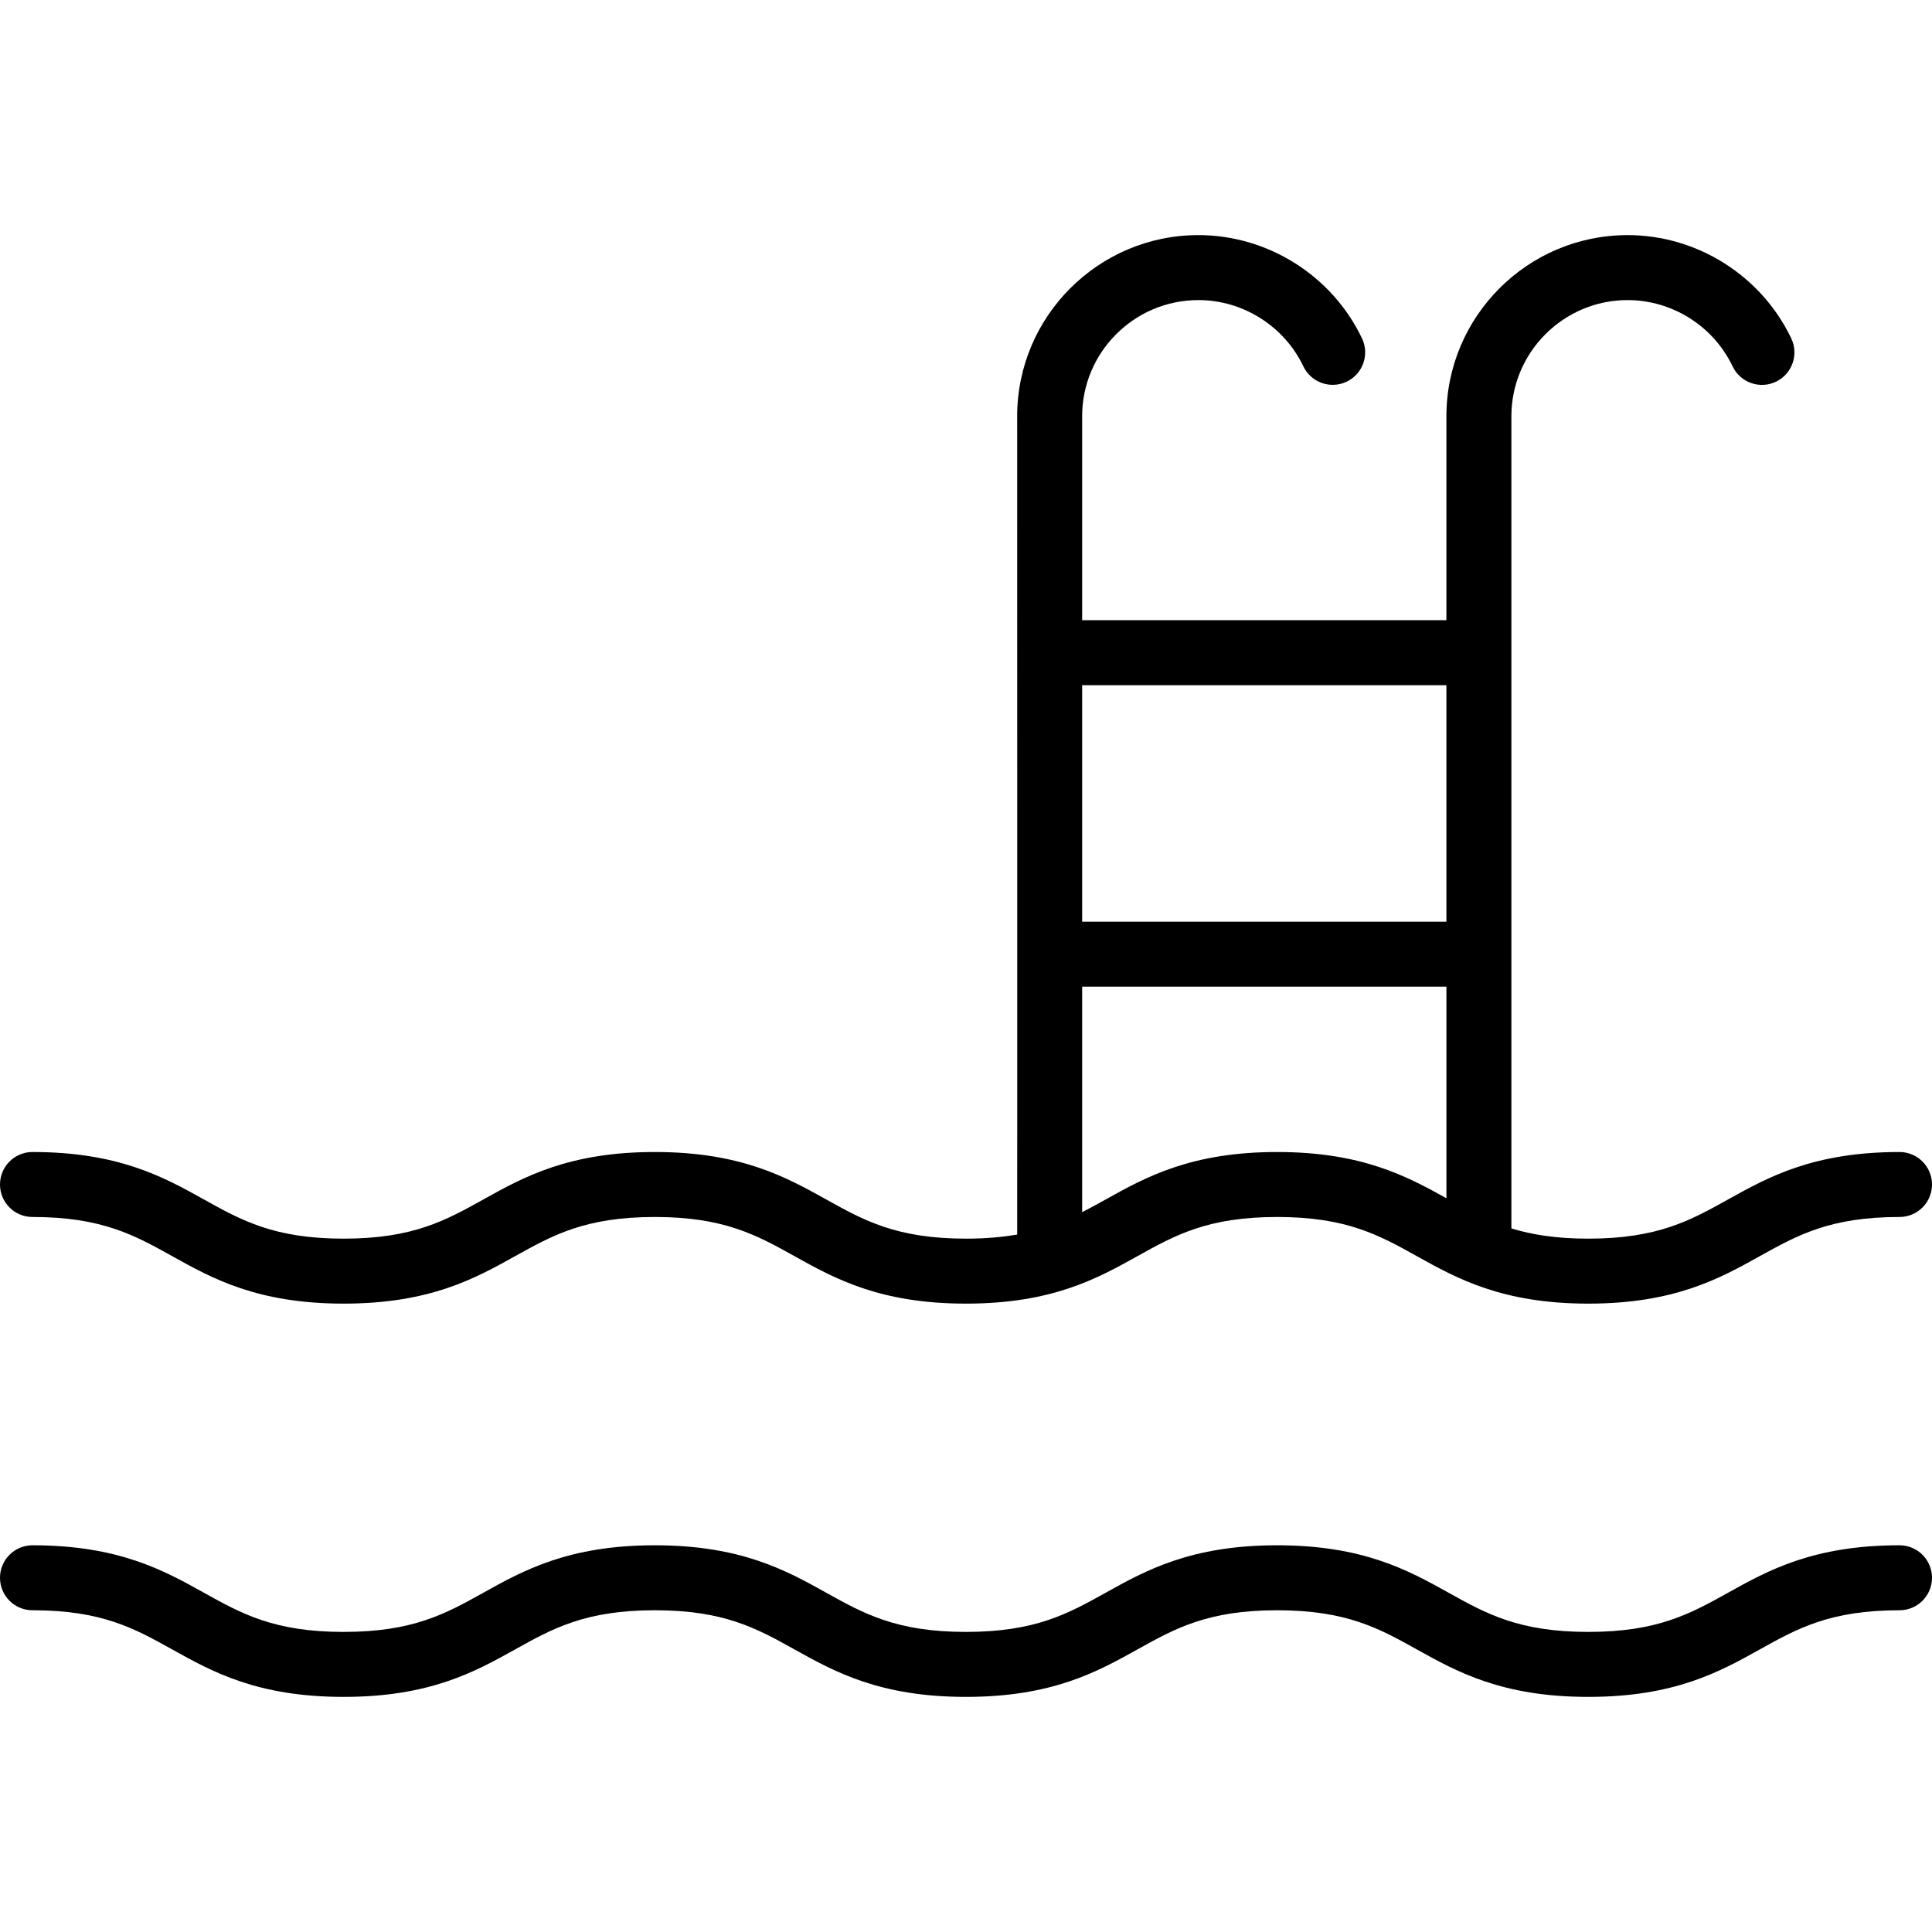
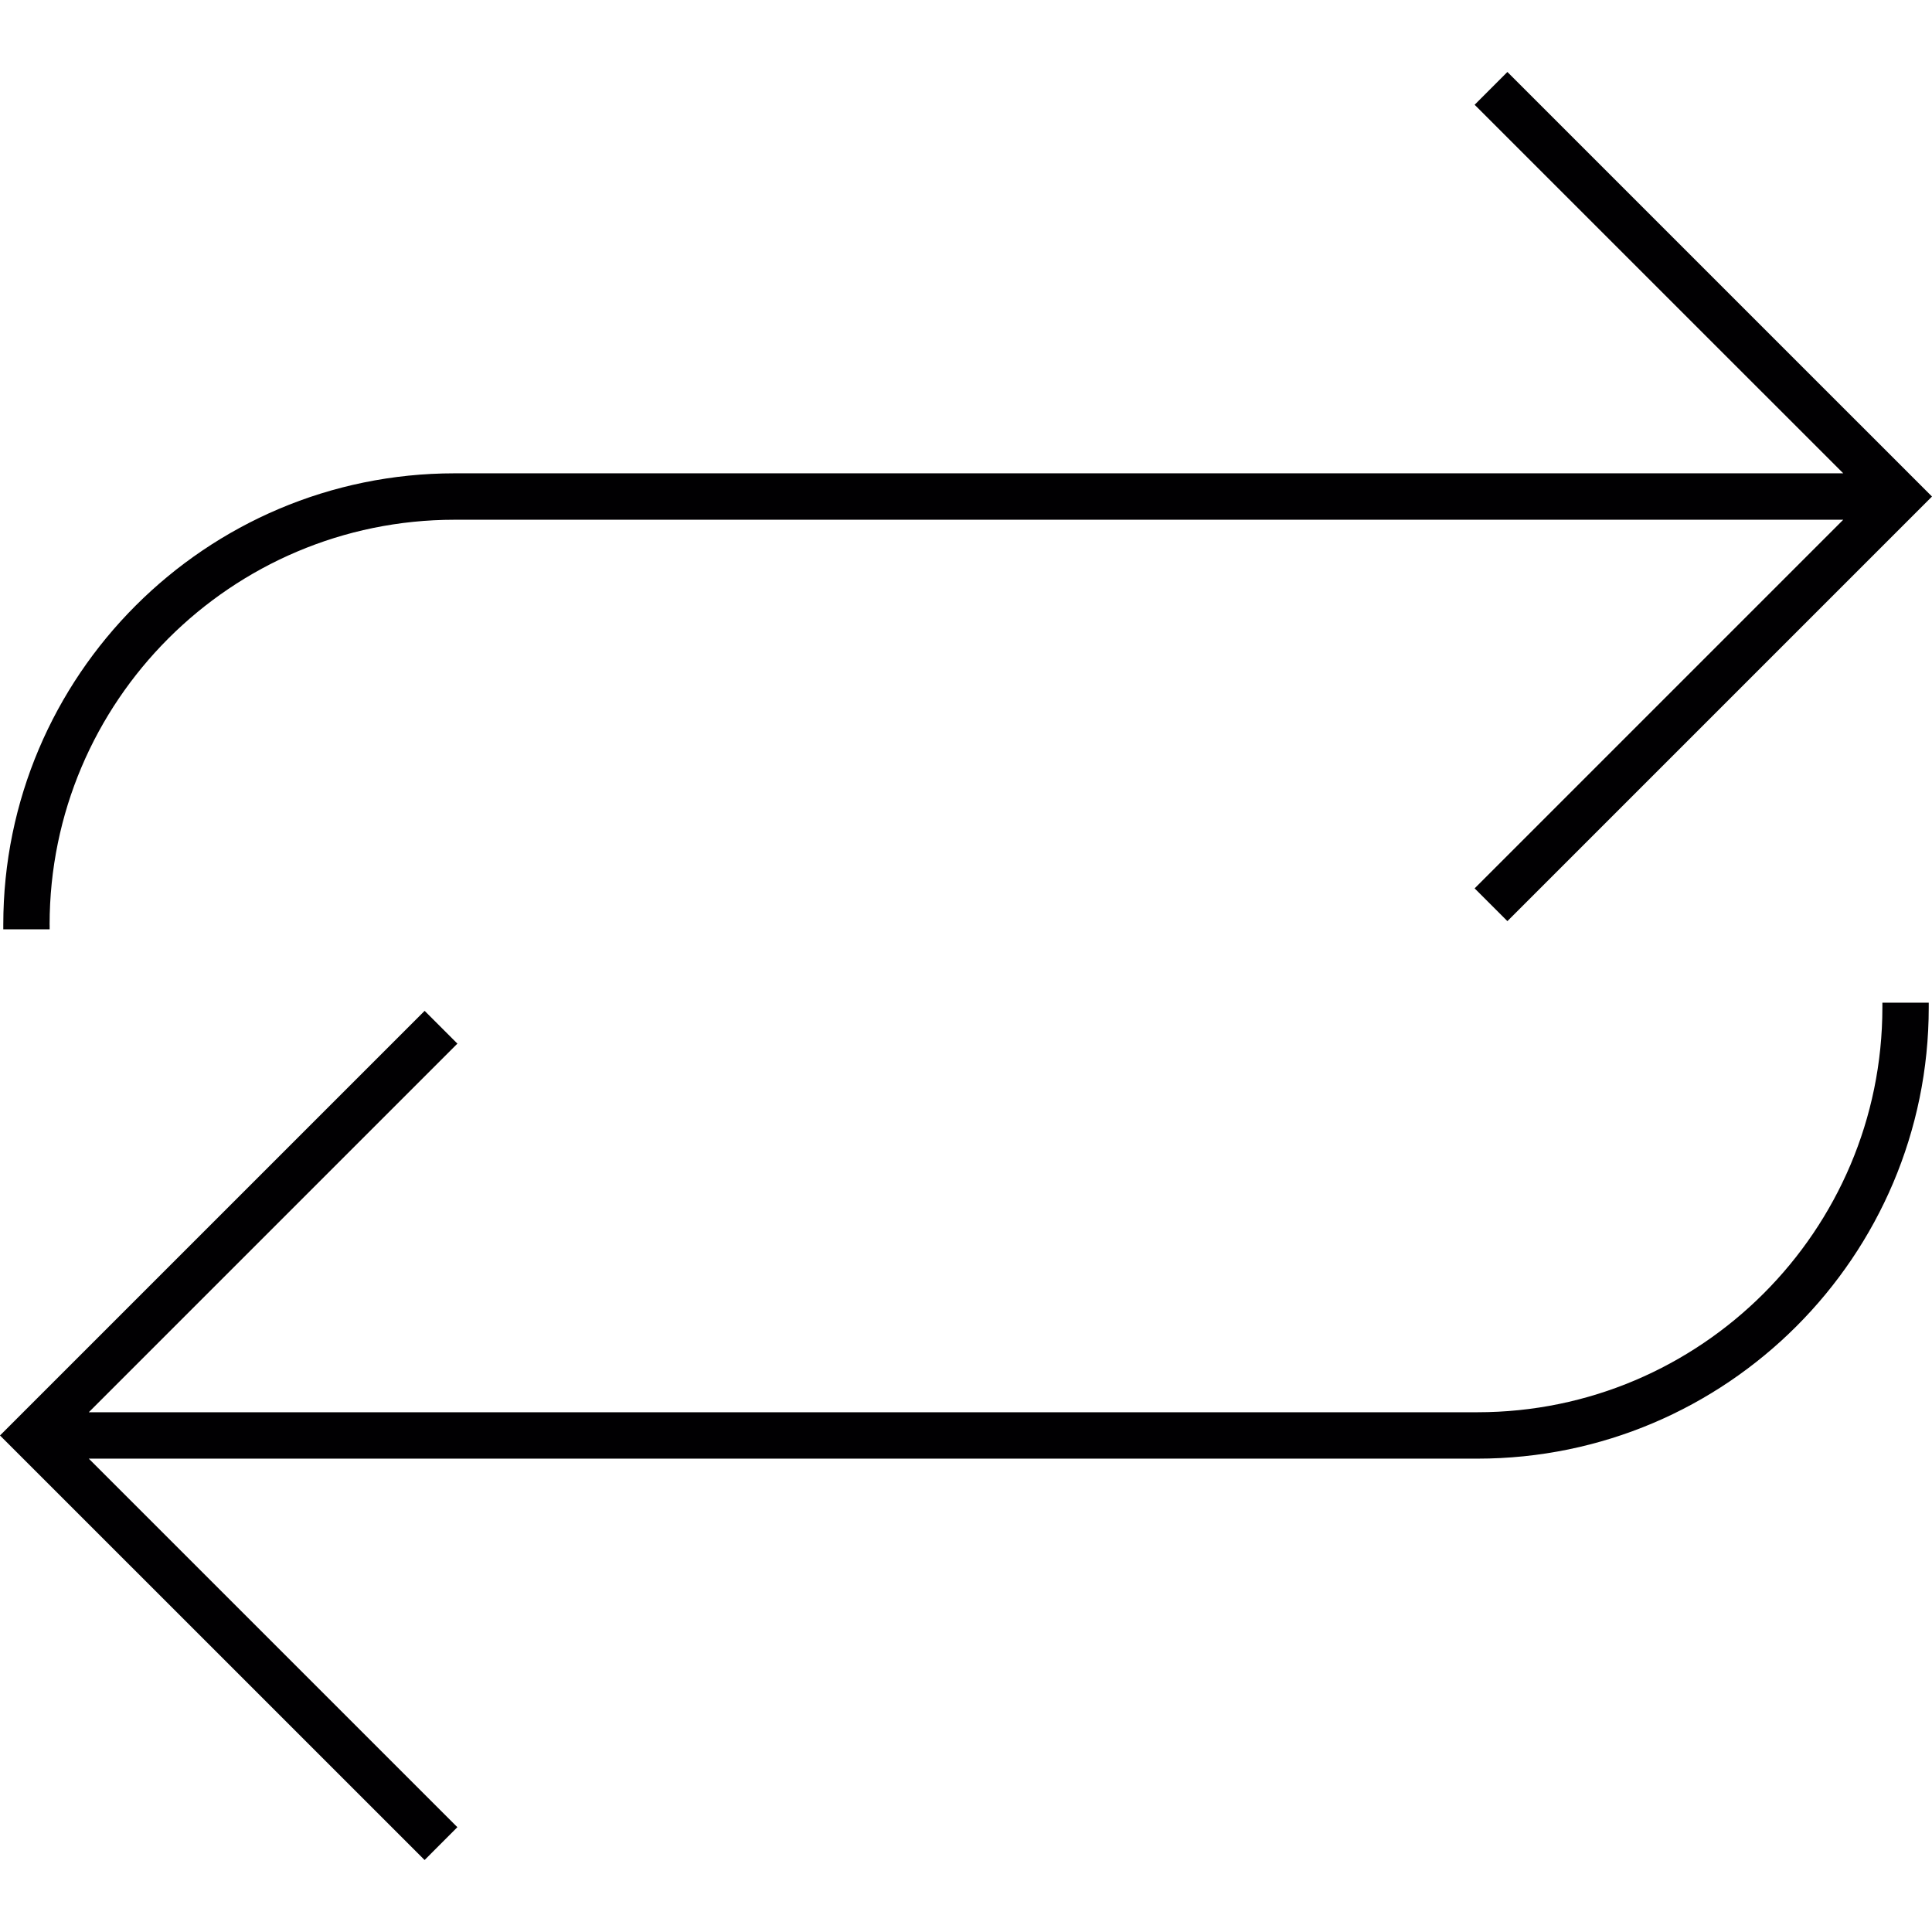
- <svg xmlns="http://www.w3.org/2000/svg" version="1.1" id="Capa_1" x="0px" y="0px" width="446.002px" height="446.002px" viewBox="0 0 446.002 446.002" style="enable-background:new 0 0 446.002 446.002;" xml:space="preserve" fill="">
+ <svg xmlns="http://www.w3.org/2000/svg" version="1.1" id="Capa_1" x="0px" y="0px" viewBox="0 0 204.045 204.045" style="enable-background:new 0 0 204.045 204.045;" xml:space="preserve">
  <g>
    <g>
-       <path d="M7.5,280.941c16.011,0,23.544,4.195,32.268,9.053c9.215,5.131,19.659,10.947,39.564,10.947    c19.904,0,30.349-5.816,39.563-10.947c8.722-4.856,16.255-9.053,32.265-9.053c16.011,0,23.544,4.195,32.268,9.053    c9.215,5.131,19.659,10.947,39.564,10.947c19.906,0,30.352-5.816,39.566-10.947c8.724-4.856,16.258-9.053,32.269-9.053    c16.013,0,23.547,4.195,32.271,9.053c9.216,5.131,19.66,10.947,39.566,10.947c19.907,0,30.352-5.816,39.567-10.947    c8.724-4.856,16.259-9.053,32.271-9.053c4.144,0,7.5-3.357,7.5-7.5s-3.356-7.5-7.5-7.5c-19.907,0-30.352,5.816-39.567,10.947    c-8.724,4.857-16.259,9.053-32.271,9.053c-7.43,0-13.022-0.911-17.769-2.363c0.002-0.047,0.008-0.091,0.008-0.137V96.108    c0-14.796,12.038-26.833,26.834-26.833c10.293,0,19.807,6.007,24.237,15.304c1.783,3.74,6.261,5.326,9.998,3.543    c3.738-1.782,5.325-6.258,3.543-9.997c-6.905-14.488-21.734-23.85-37.778-23.85c-23.067,0-41.834,18.766-41.834,41.833v47.07    h-84.091v-47.07c0-14.796,12.037-26.833,26.835-26.833c10.286-0.001,19.8,6.003,24.233,15.295    c1.783,3.738,6.262,5.321,9.998,3.539c3.738-1.784,5.323-6.261,3.539-9.999c-6.909-14.48-21.736-23.836-37.772-23.835    c-23.066,0-41.833,18.766-41.833,41.833c0,0,0.043,188.874,0,188.882c-3.414,0.6-7.252,0.951-11.82,0.951    c-16.011,0-23.544-4.195-32.268-9.053c-9.215-5.131-19.659-10.947-39.564-10.947c-19.904,0-30.349,5.816-39.563,10.947    c-8.722,4.857-16.255,9.053-32.265,9.053c-16.011,0-23.544-4.195-32.268-9.053c-9.215-5.131-19.659-10.947-39.564-10.947    c-4.143,0-7.5,3.357-7.5,7.5S3.357,280.941,7.5,280.941z M333.903,158.179v54.593h-84.091v-54.593H333.903z M249.812,227.772    h84.092v48.845c-9.1-5.062-19.521-10.675-39.076-10.675c-19.905,0-30.352,5.815-39.564,10.947    c-1.839,1.022-3.627,2.014-5.449,2.944v-52.062H249.812z" />
-       <path d="M438.502,356.728c-19.907,0-30.352,5.815-39.567,10.946c-8.724,4.857-16.259,9.053-32.271,9.053    s-23.546-4.193-32.271-9.053c-9.216-5.131-19.659-10.946-39.566-10.946c-19.905,0-30.351,5.815-39.565,10.946    c-8.724,4.857-16.258,9.053-32.27,9.053c-16.011,0-23.544-4.193-32.268-9.053c-9.215-5.131-19.659-10.946-39.564-10.946    c-19.904,0-30.349,5.815-39.563,10.946c-8.722,4.857-16.255,9.053-32.265,9.053c-16.011,0-23.544-4.193-32.268-9.053    c-9.215-5.131-19.659-10.946-39.564-10.946c-4.143,0-7.5,3.356-7.5,7.499c0,4.145,3.357,7.5,7.5,7.5    c16.011,0,23.544,4.195,32.268,9.055c9.215,5.131,19.659,10.945,39.564,10.945c19.904,0,30.349-5.814,39.563-10.945    c8.722-4.857,16.255-9.055,32.265-9.055c16.011,0,23.544,4.195,32.268,9.055c9.215,5.131,19.659,10.945,39.564,10.945    c19.906,0,30.352-5.814,39.566-10.945c8.724-4.857,16.258-9.055,32.269-9.055c16.013,0,23.547,4.195,32.271,9.055    c9.216,5.131,19.66,10.945,39.566,10.945c19.907,0,30.352-5.814,39.567-10.945c8.724-4.857,16.259-9.055,32.271-9.055    c4.144,0,7.5-3.355,7.5-7.5C446.002,360.084,442.645,356.728,438.502,356.728z" />
+       <path style="fill:#010002;" d="M5.239,97.656c0-23.577,19.186-42.764,42.771-42.764h146.661l-38.931,38.931l3.461,3.461    l44.843-44.843L159.202,7.601l-3.461,3.464l38.931,38.924H48.01c-26.287,0-47.663,21.387-47.663,47.663v0.494h4.896v-0.49H5.239z" />
+       <path style="fill:#010002;" d="M198.805,106.388c0,23.577-19.19,42.764-42.767,42.764H9.377l38.931-38.931l-3.461-3.461L0,151.604    l44.843,44.839l3.461-3.468L9.377,154.052h146.661c26.283,0,47.663-21.387,47.663-47.663v-0.494h-4.896V106.388z" />
    </g>
  </g>
  <g>
</g>
  <g>
</g>
  <g>
</g>
  <g>
</g>
  <g>
</g>
  <g>
</g>
  <g>
</g>
  <g>
</g>
  <g>
</g>
  <g>
</g>
  <g>
</g>
  <g>
</g>
  <g>
</g>
  <g>
</g>
  <g>
</g>
</svg>
